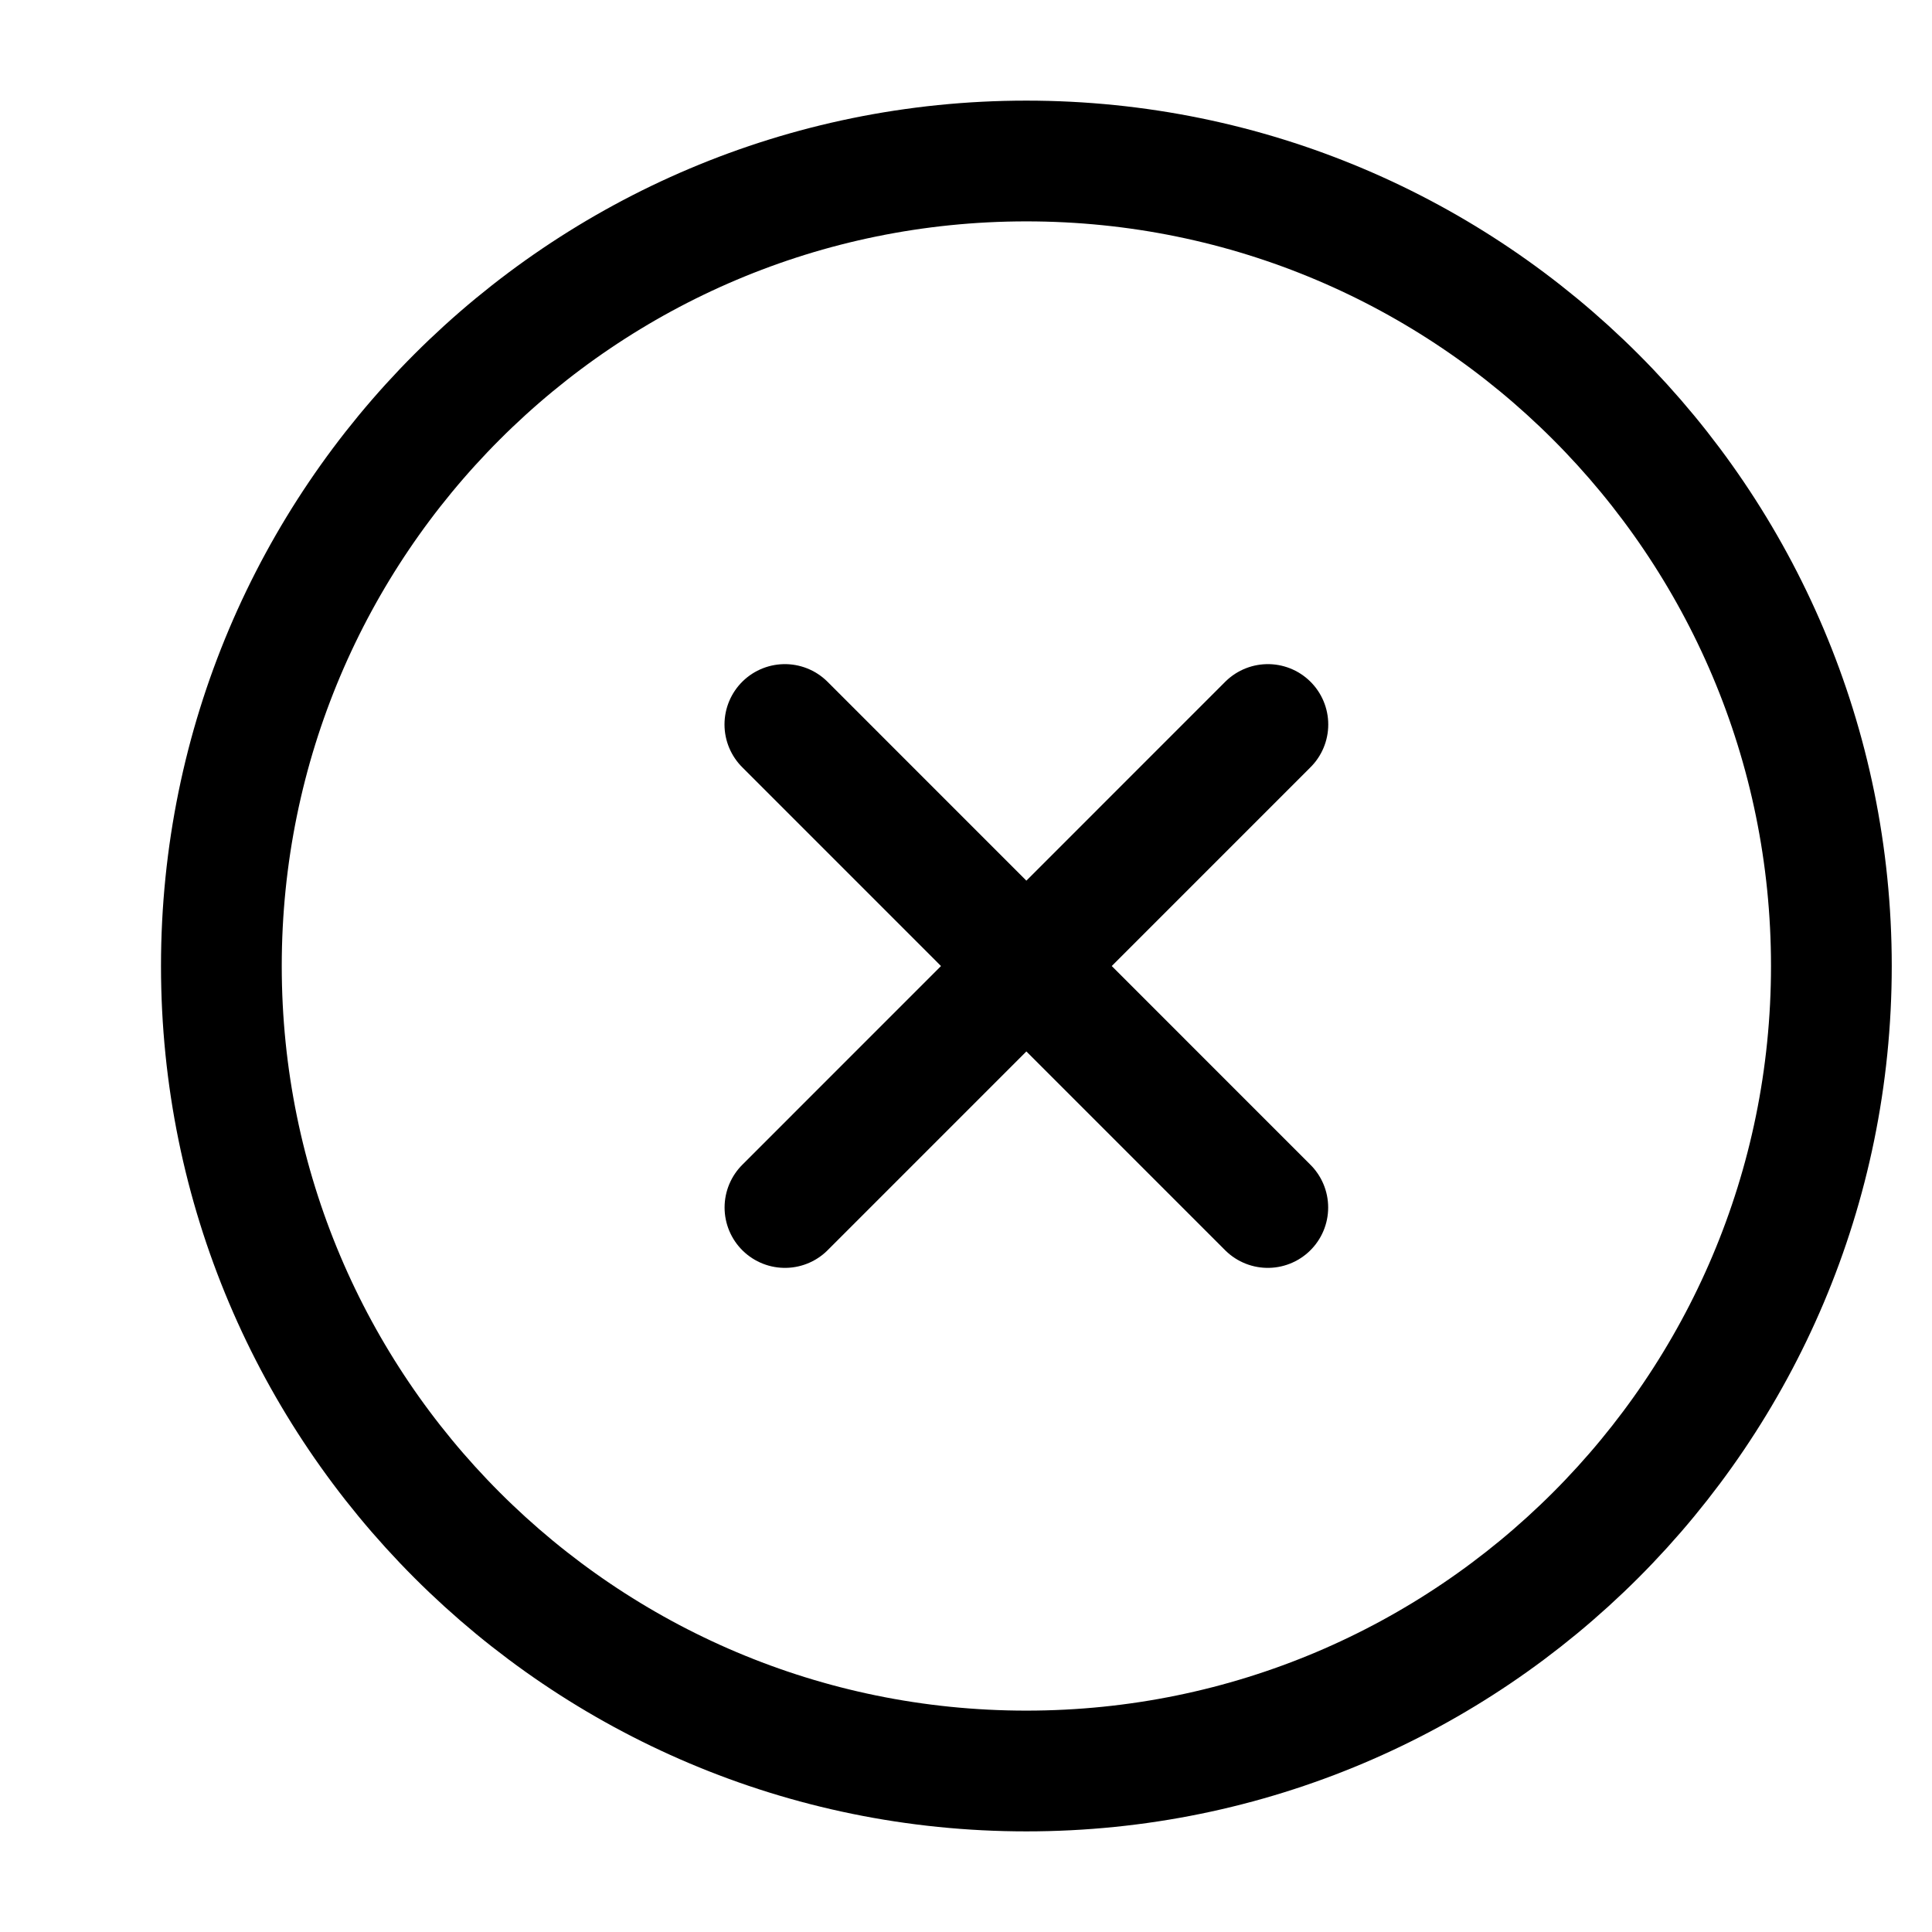
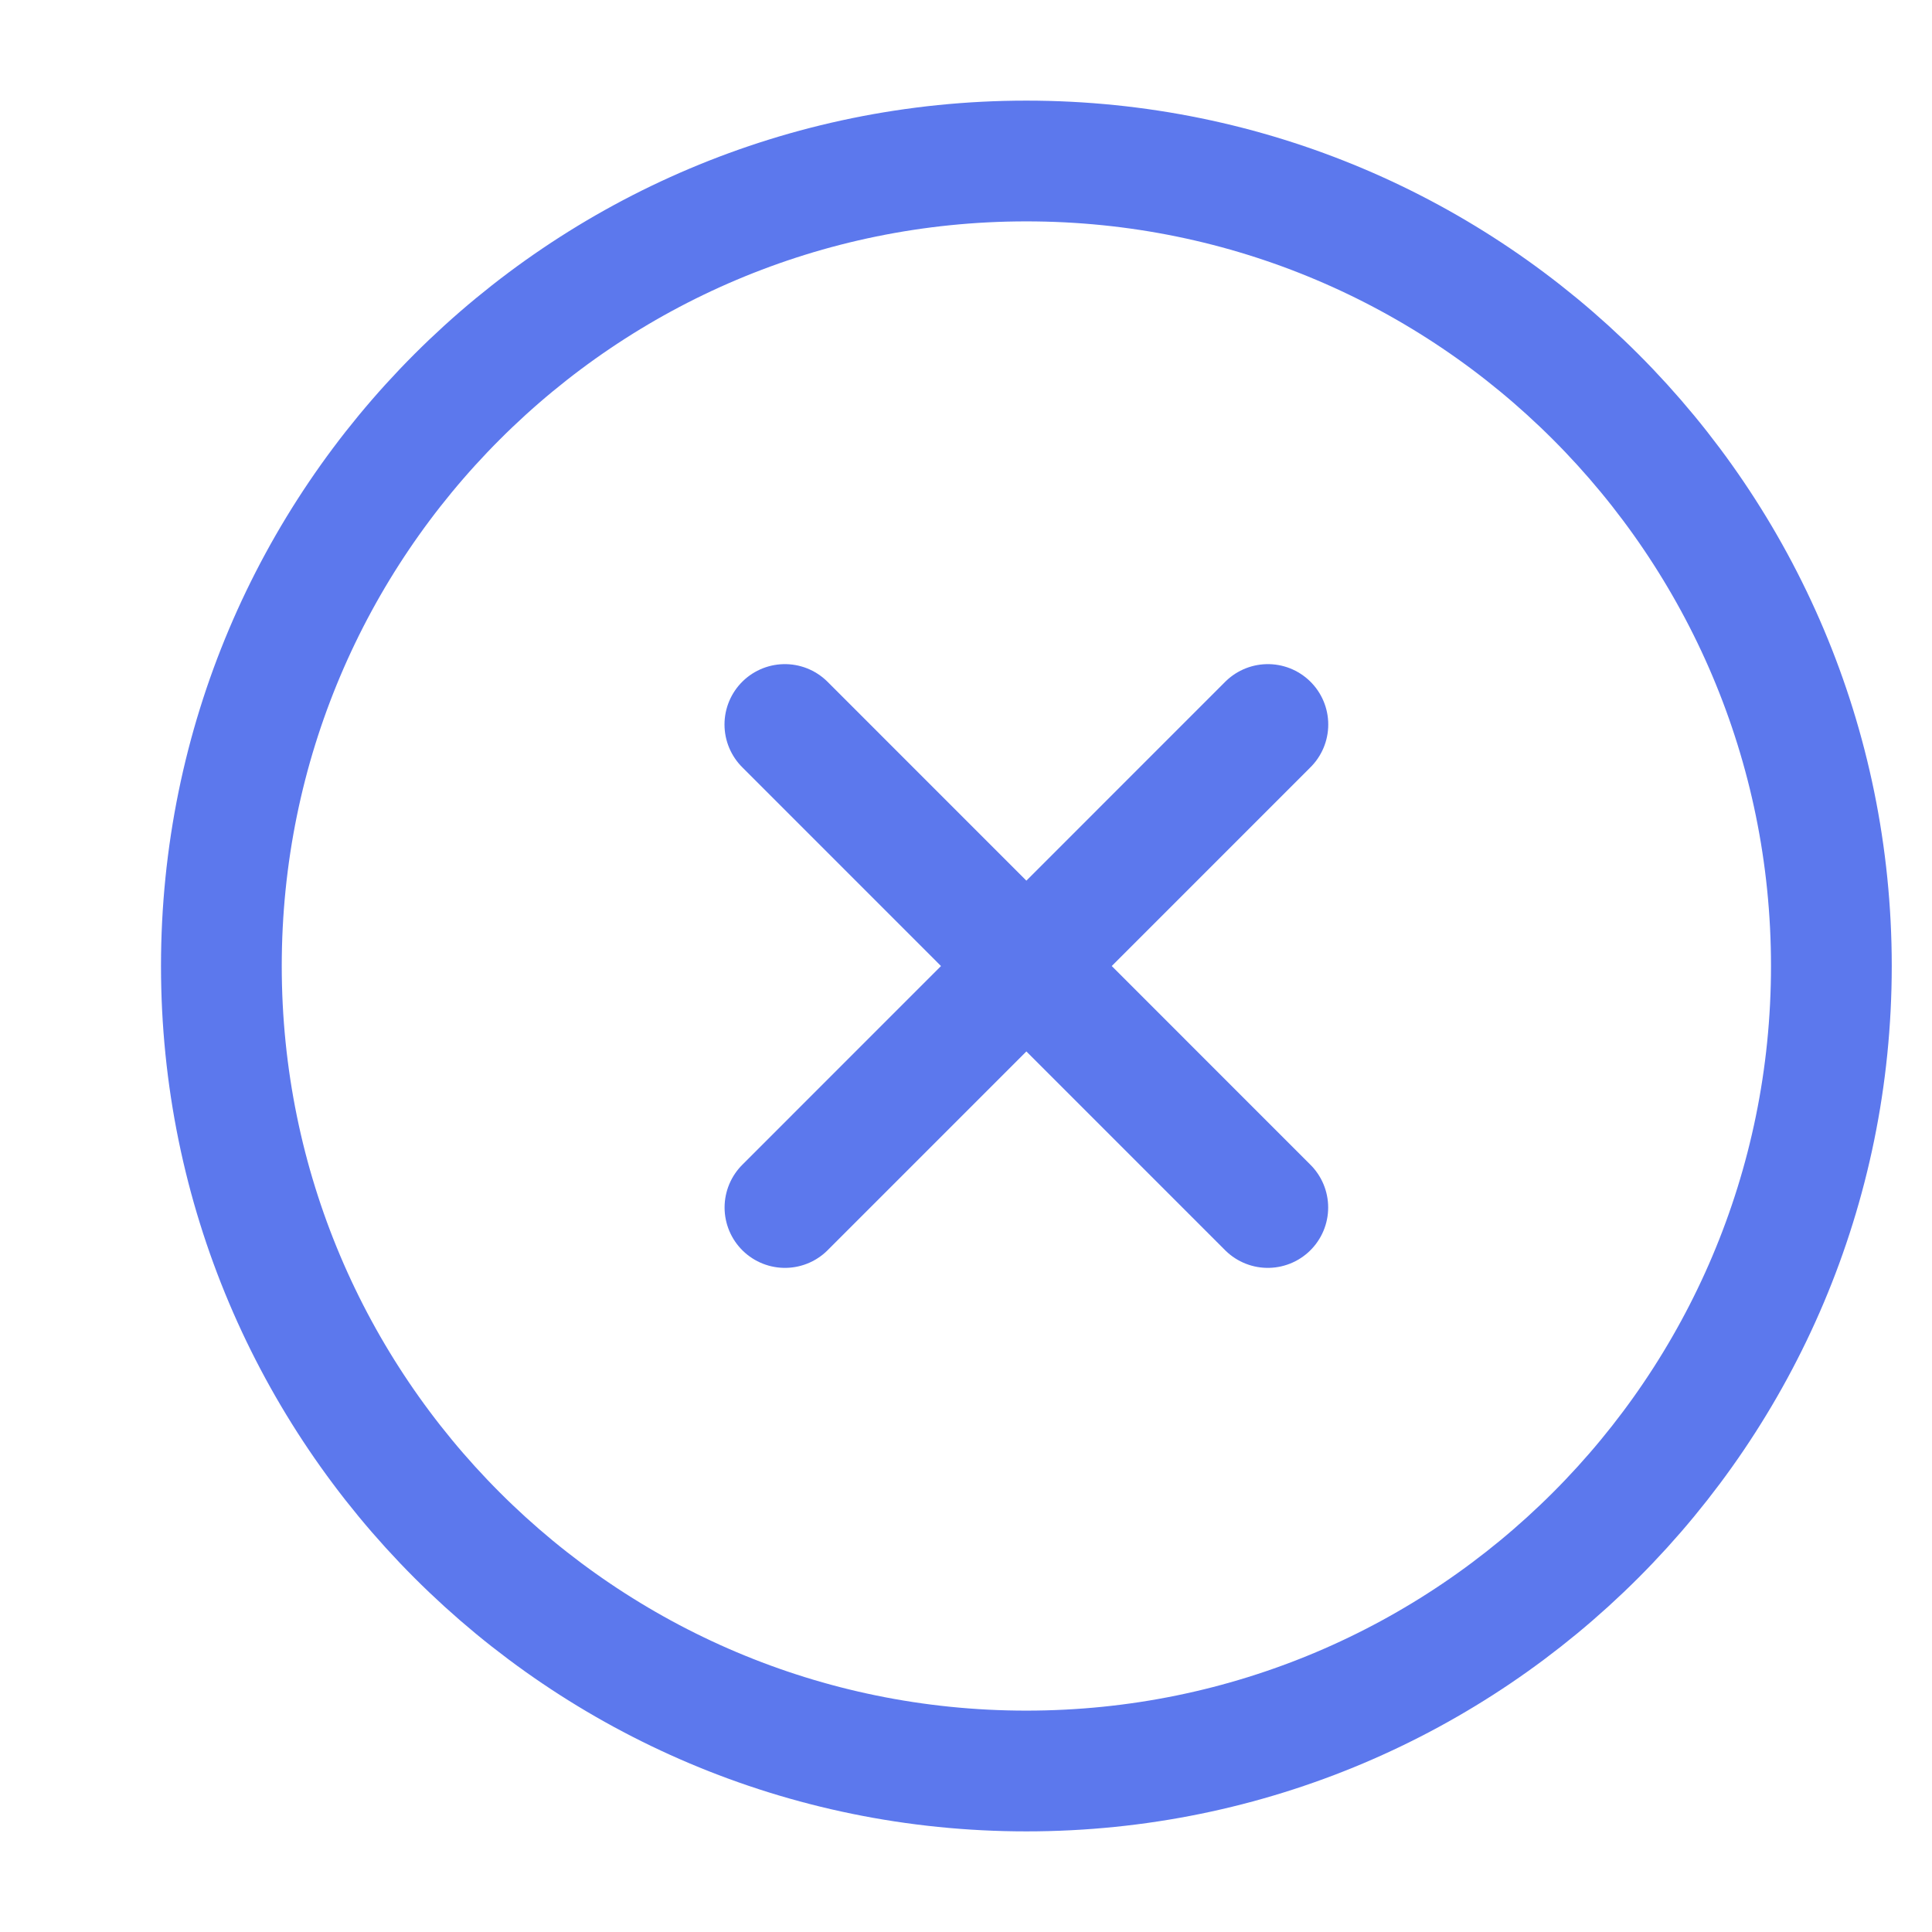
- <svg xmlns="http://www.w3.org/2000/svg" viewBox="0 0 24 24" width="24" height="24" color="#000000" fill="none">
+ <svg xmlns="http://www.w3.org/2000/svg" viewBox="0 0 24 24" width="24" height="24" color="#4464eade" fill="none">
  <path d="M15.749 15L9.75 9M9.751 15L15.75 9" stroke="currentColor" stroke-width="1.5" stroke-linecap="round" stroke-linejoin="round" />
  <path d="M22.75 12C22.75 6.477 18.273 2 12.75 2C7.227 2 2.75 6.477 2.75 12C2.75 17.523 7.227 22 12.75 22C18.273 22 22.75 17.523 22.75 12Z" stroke="currentColor" stroke-width="1.5" />
</svg>
